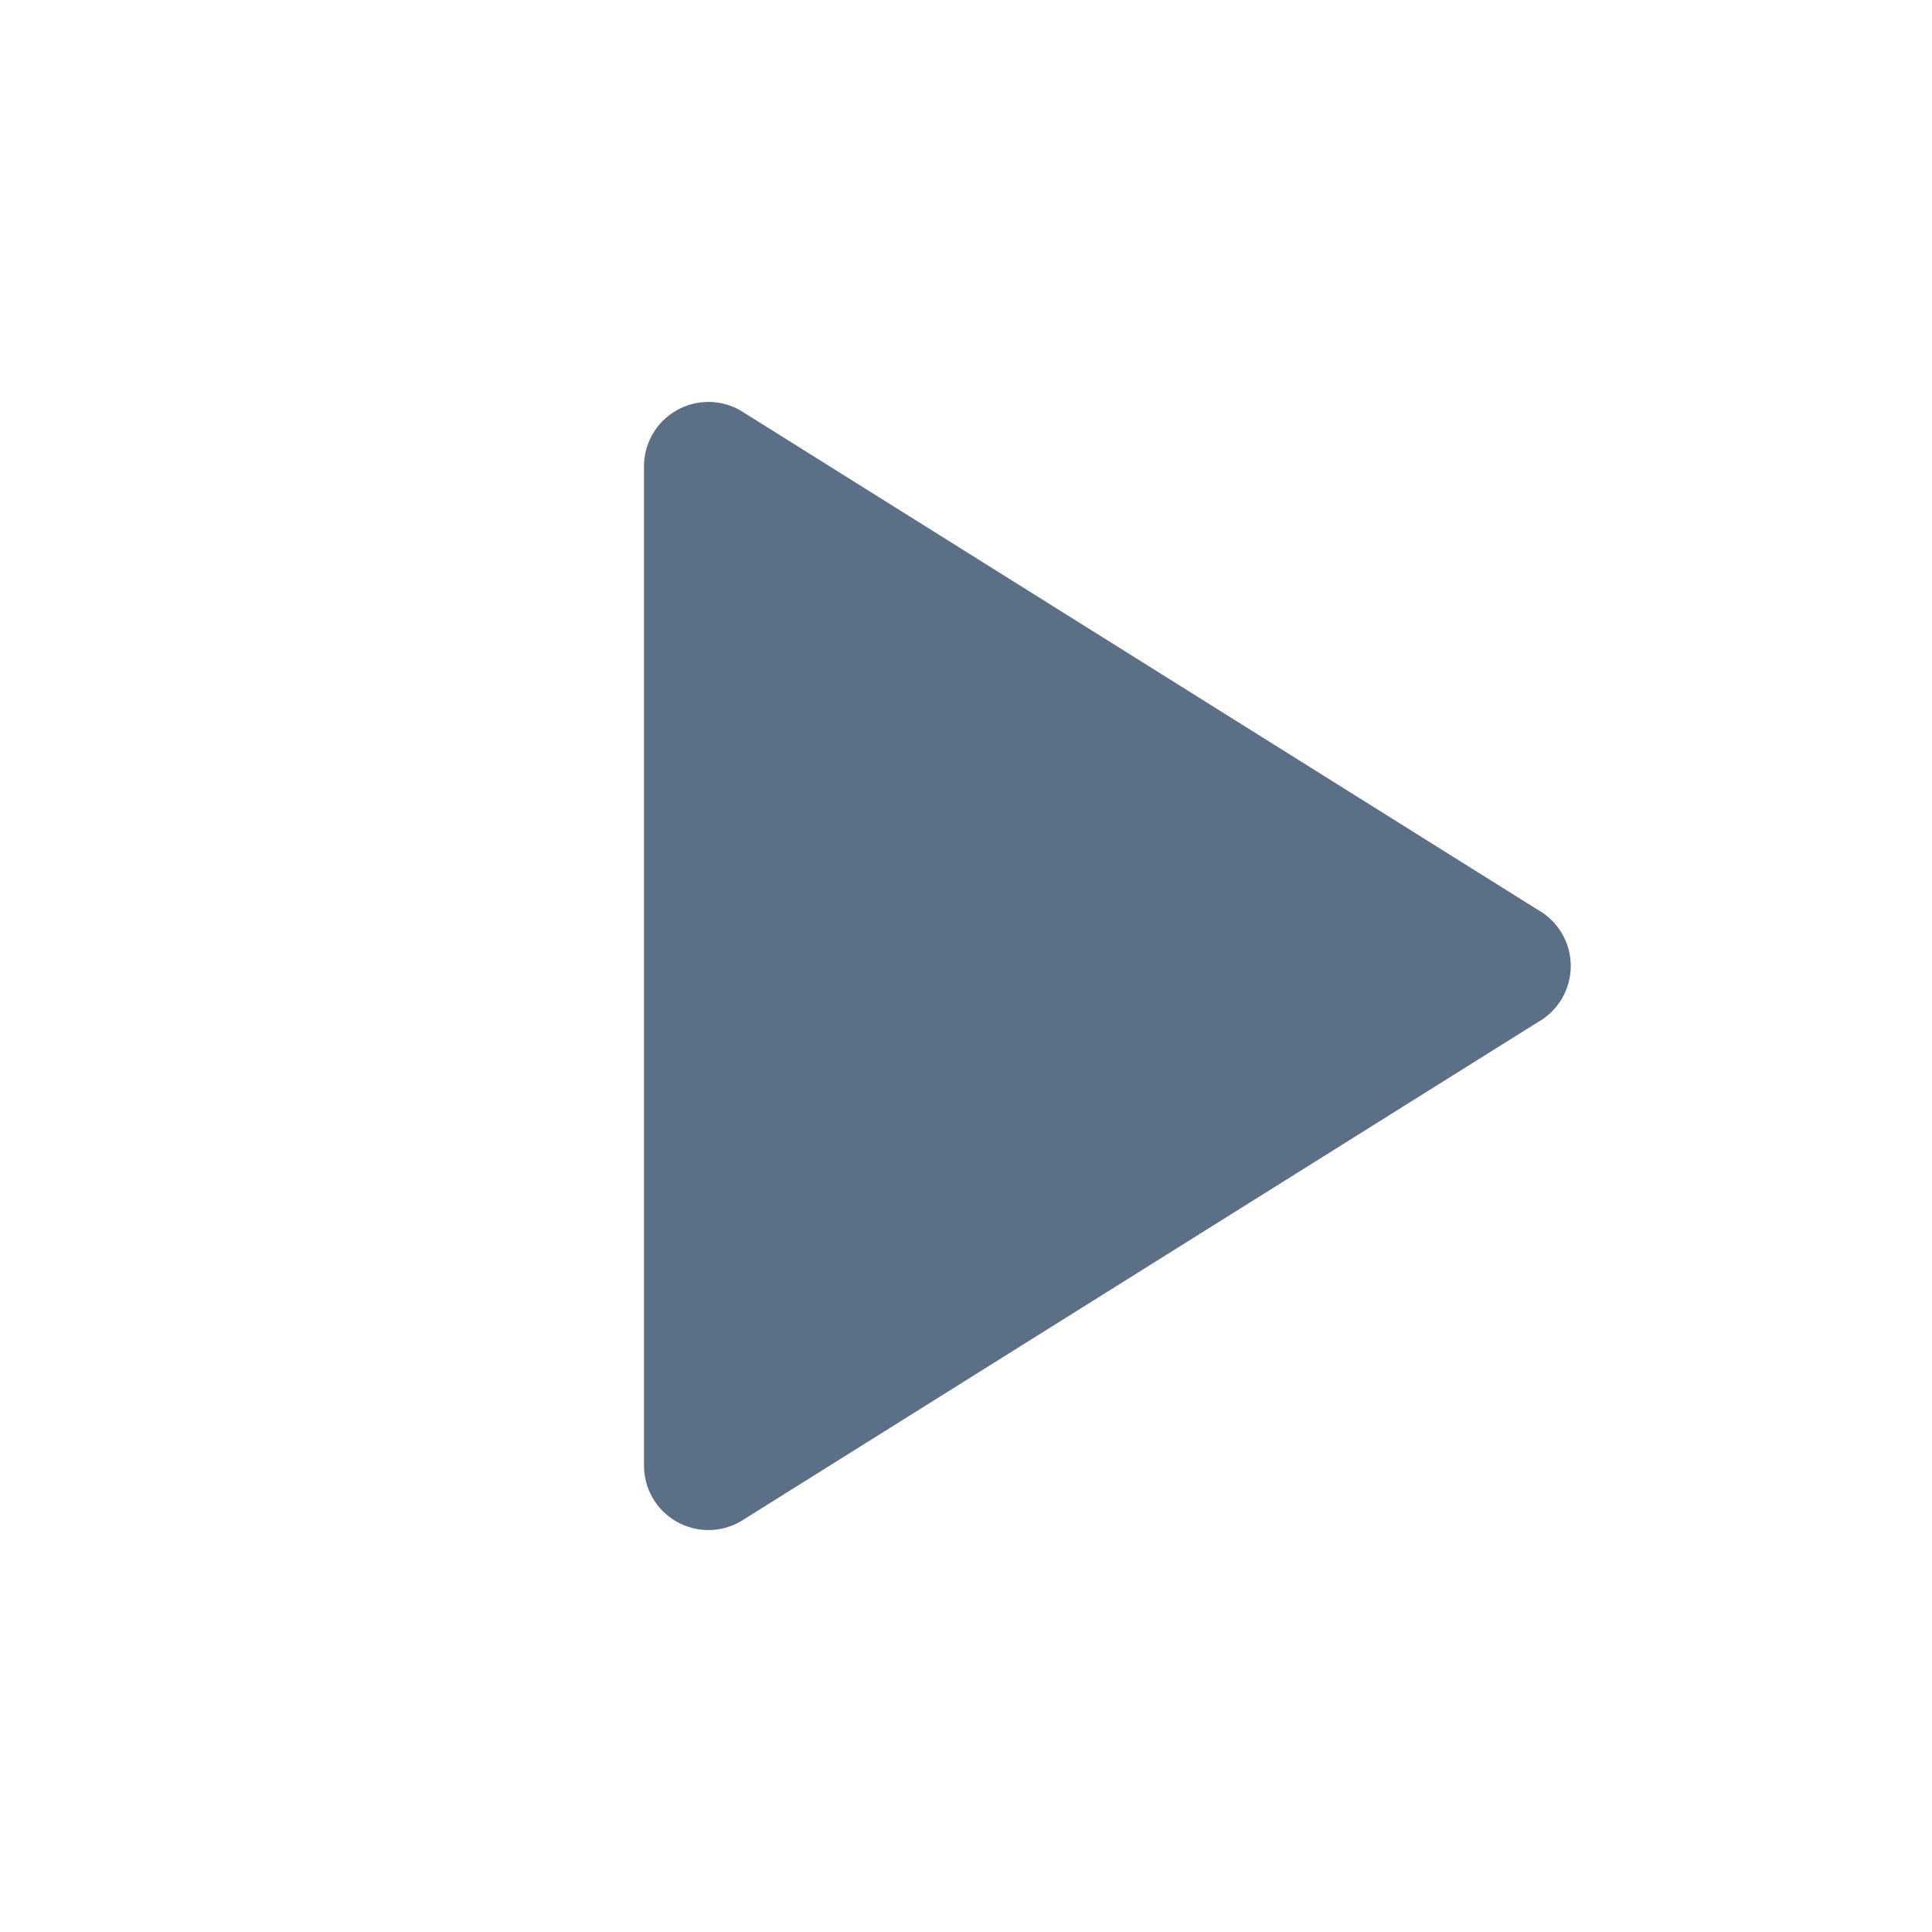
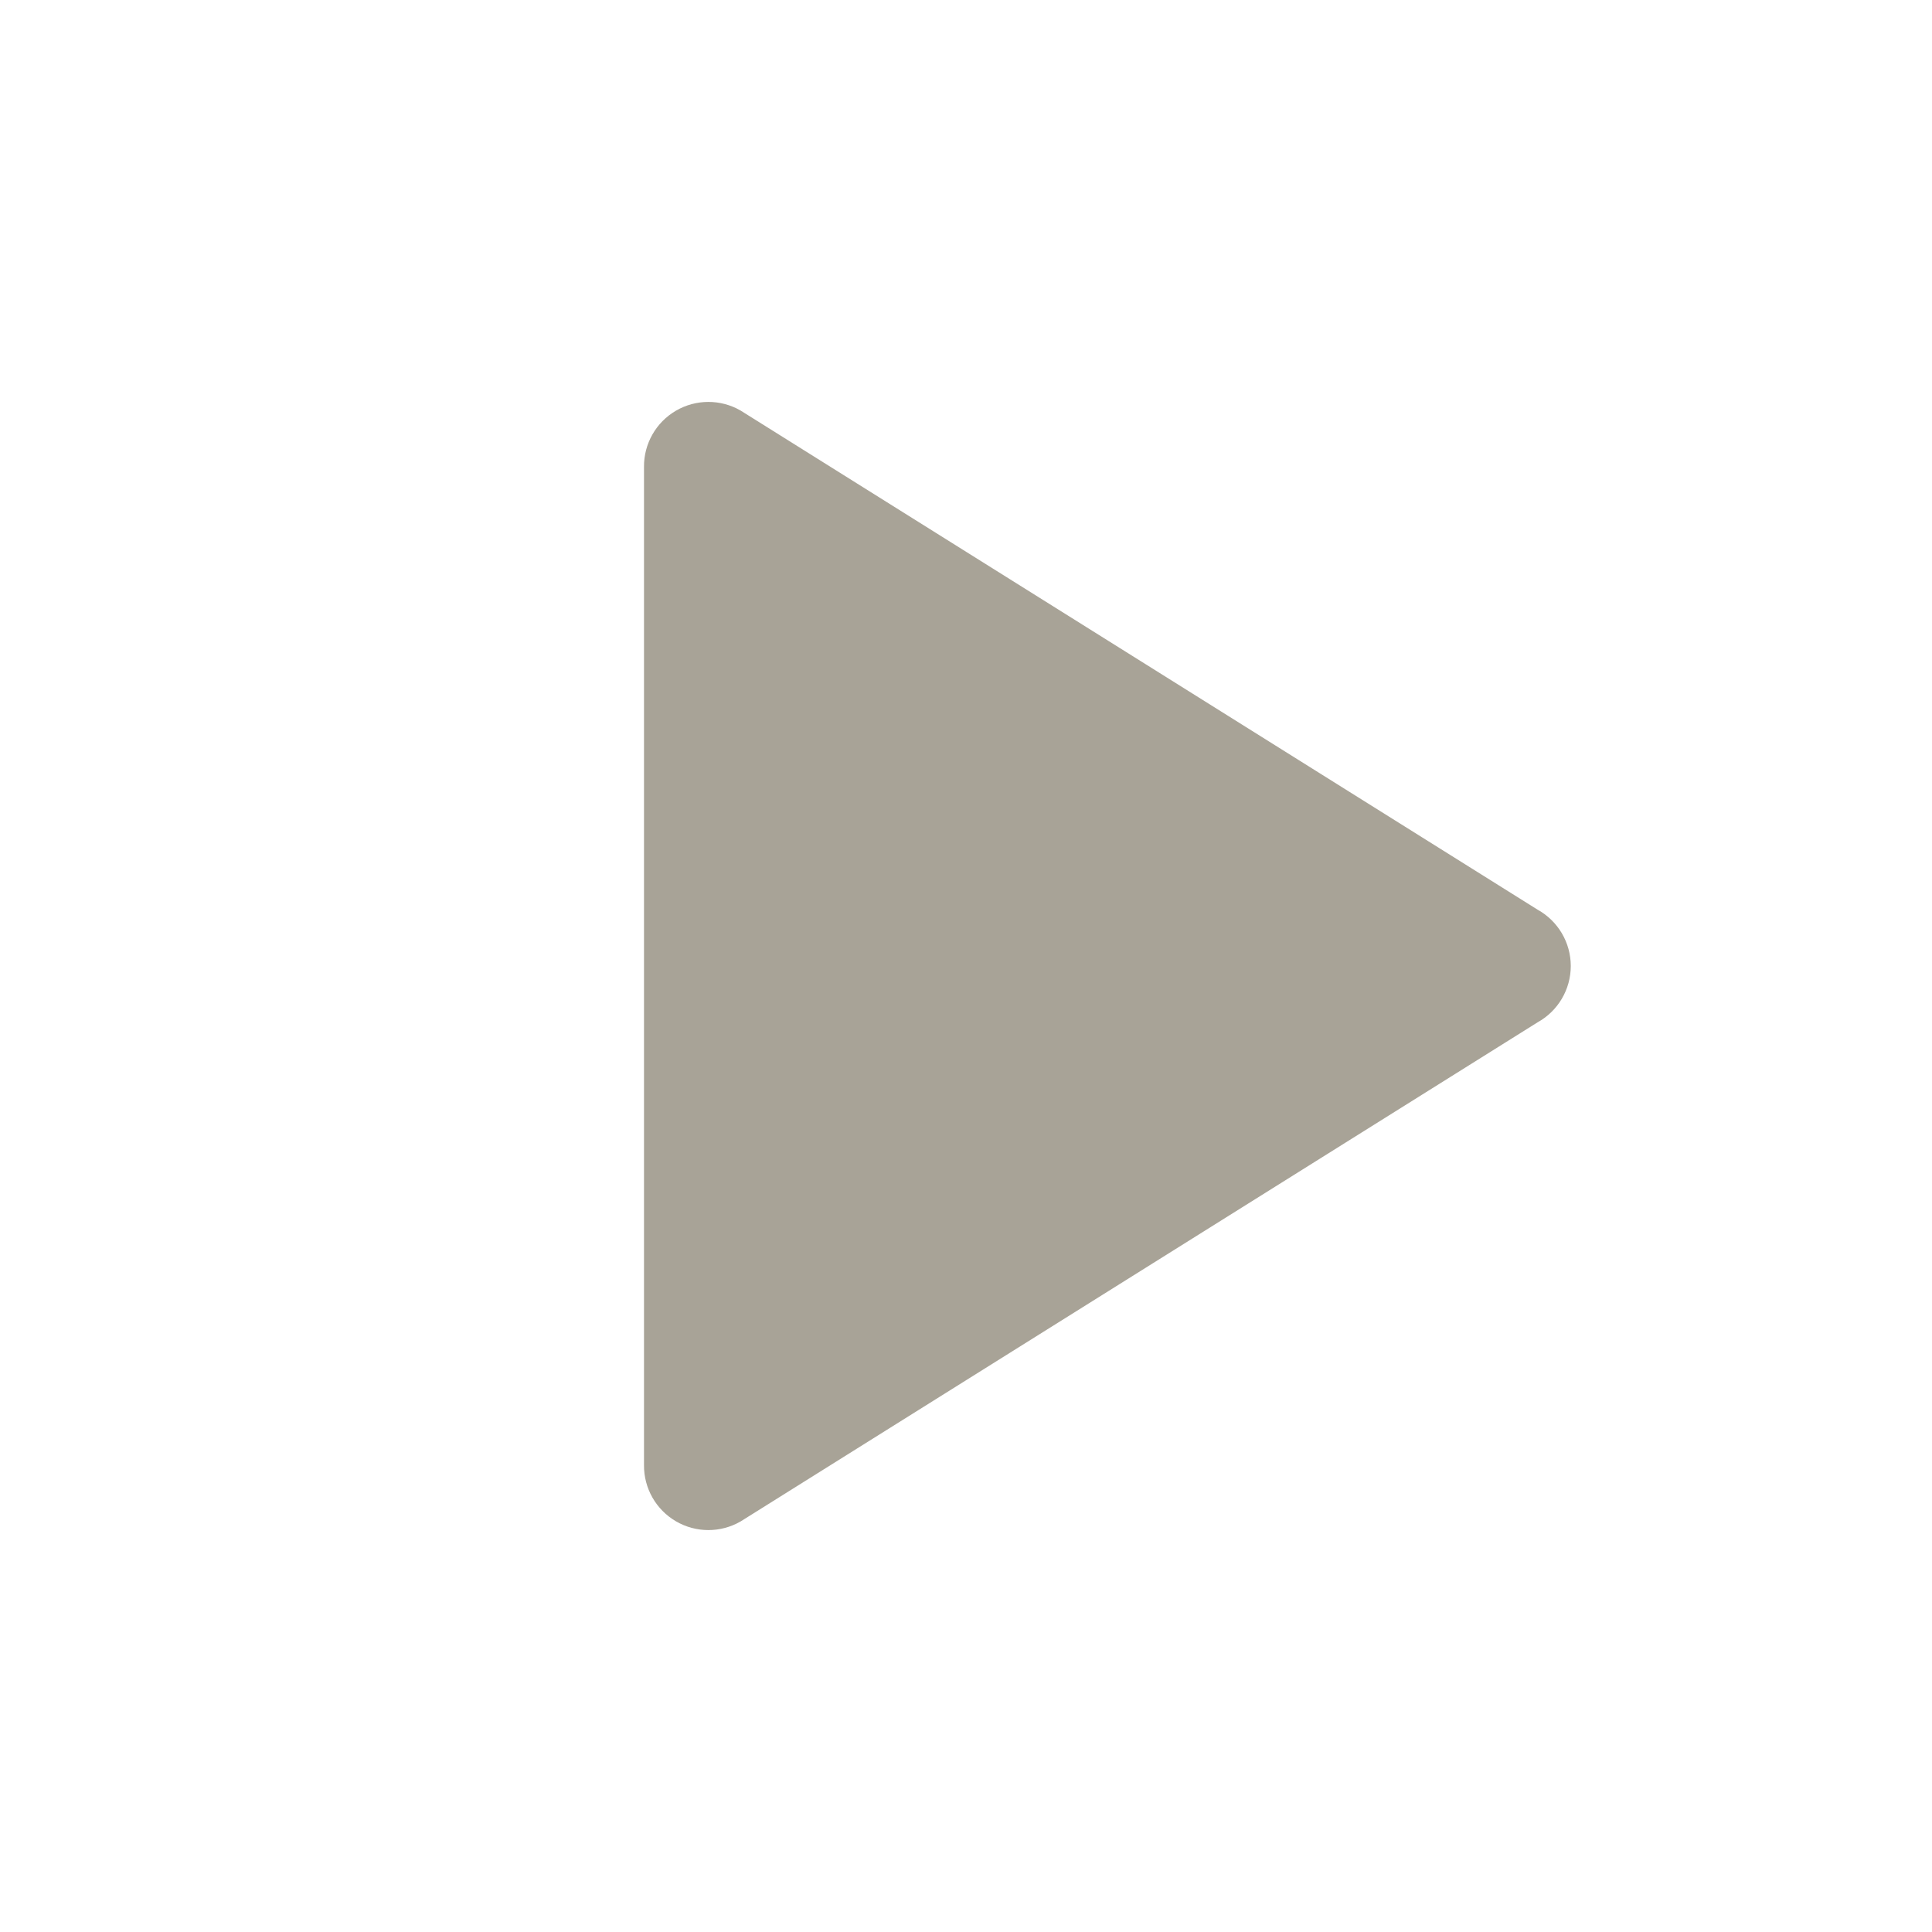
<svg xmlns="http://www.w3.org/2000/svg" viewBox="0 0 24 24">
-   <g fill="none" stroke="#5b6f86" stroke-width="2" stroke-linecap="round" stroke-linejoin="round">
-     <path d="M8 5.8v12.4a.8.8 0 0 0 1.2.7l9.9-6.2a.8.8 0 0 0 0-1.4L9.2 5.1A.8.8 0 0 0 8 5.8z" fill="#5b6f86" stroke="none" />
+   <g fill="none" stroke="#a8a397" stroke-width="2" stroke-linecap="round" stroke-linejoin="round">
+     <path d="M8 5.8v12.4a.8.8 0 0 0 1.2.7l9.9-6.2a.8.8 0 0 0 0-1.4L9.2 5.1A.8.8 0 0 0 8 5.8z" fill="#a8a397" stroke="none" />
  </g>
</svg>
